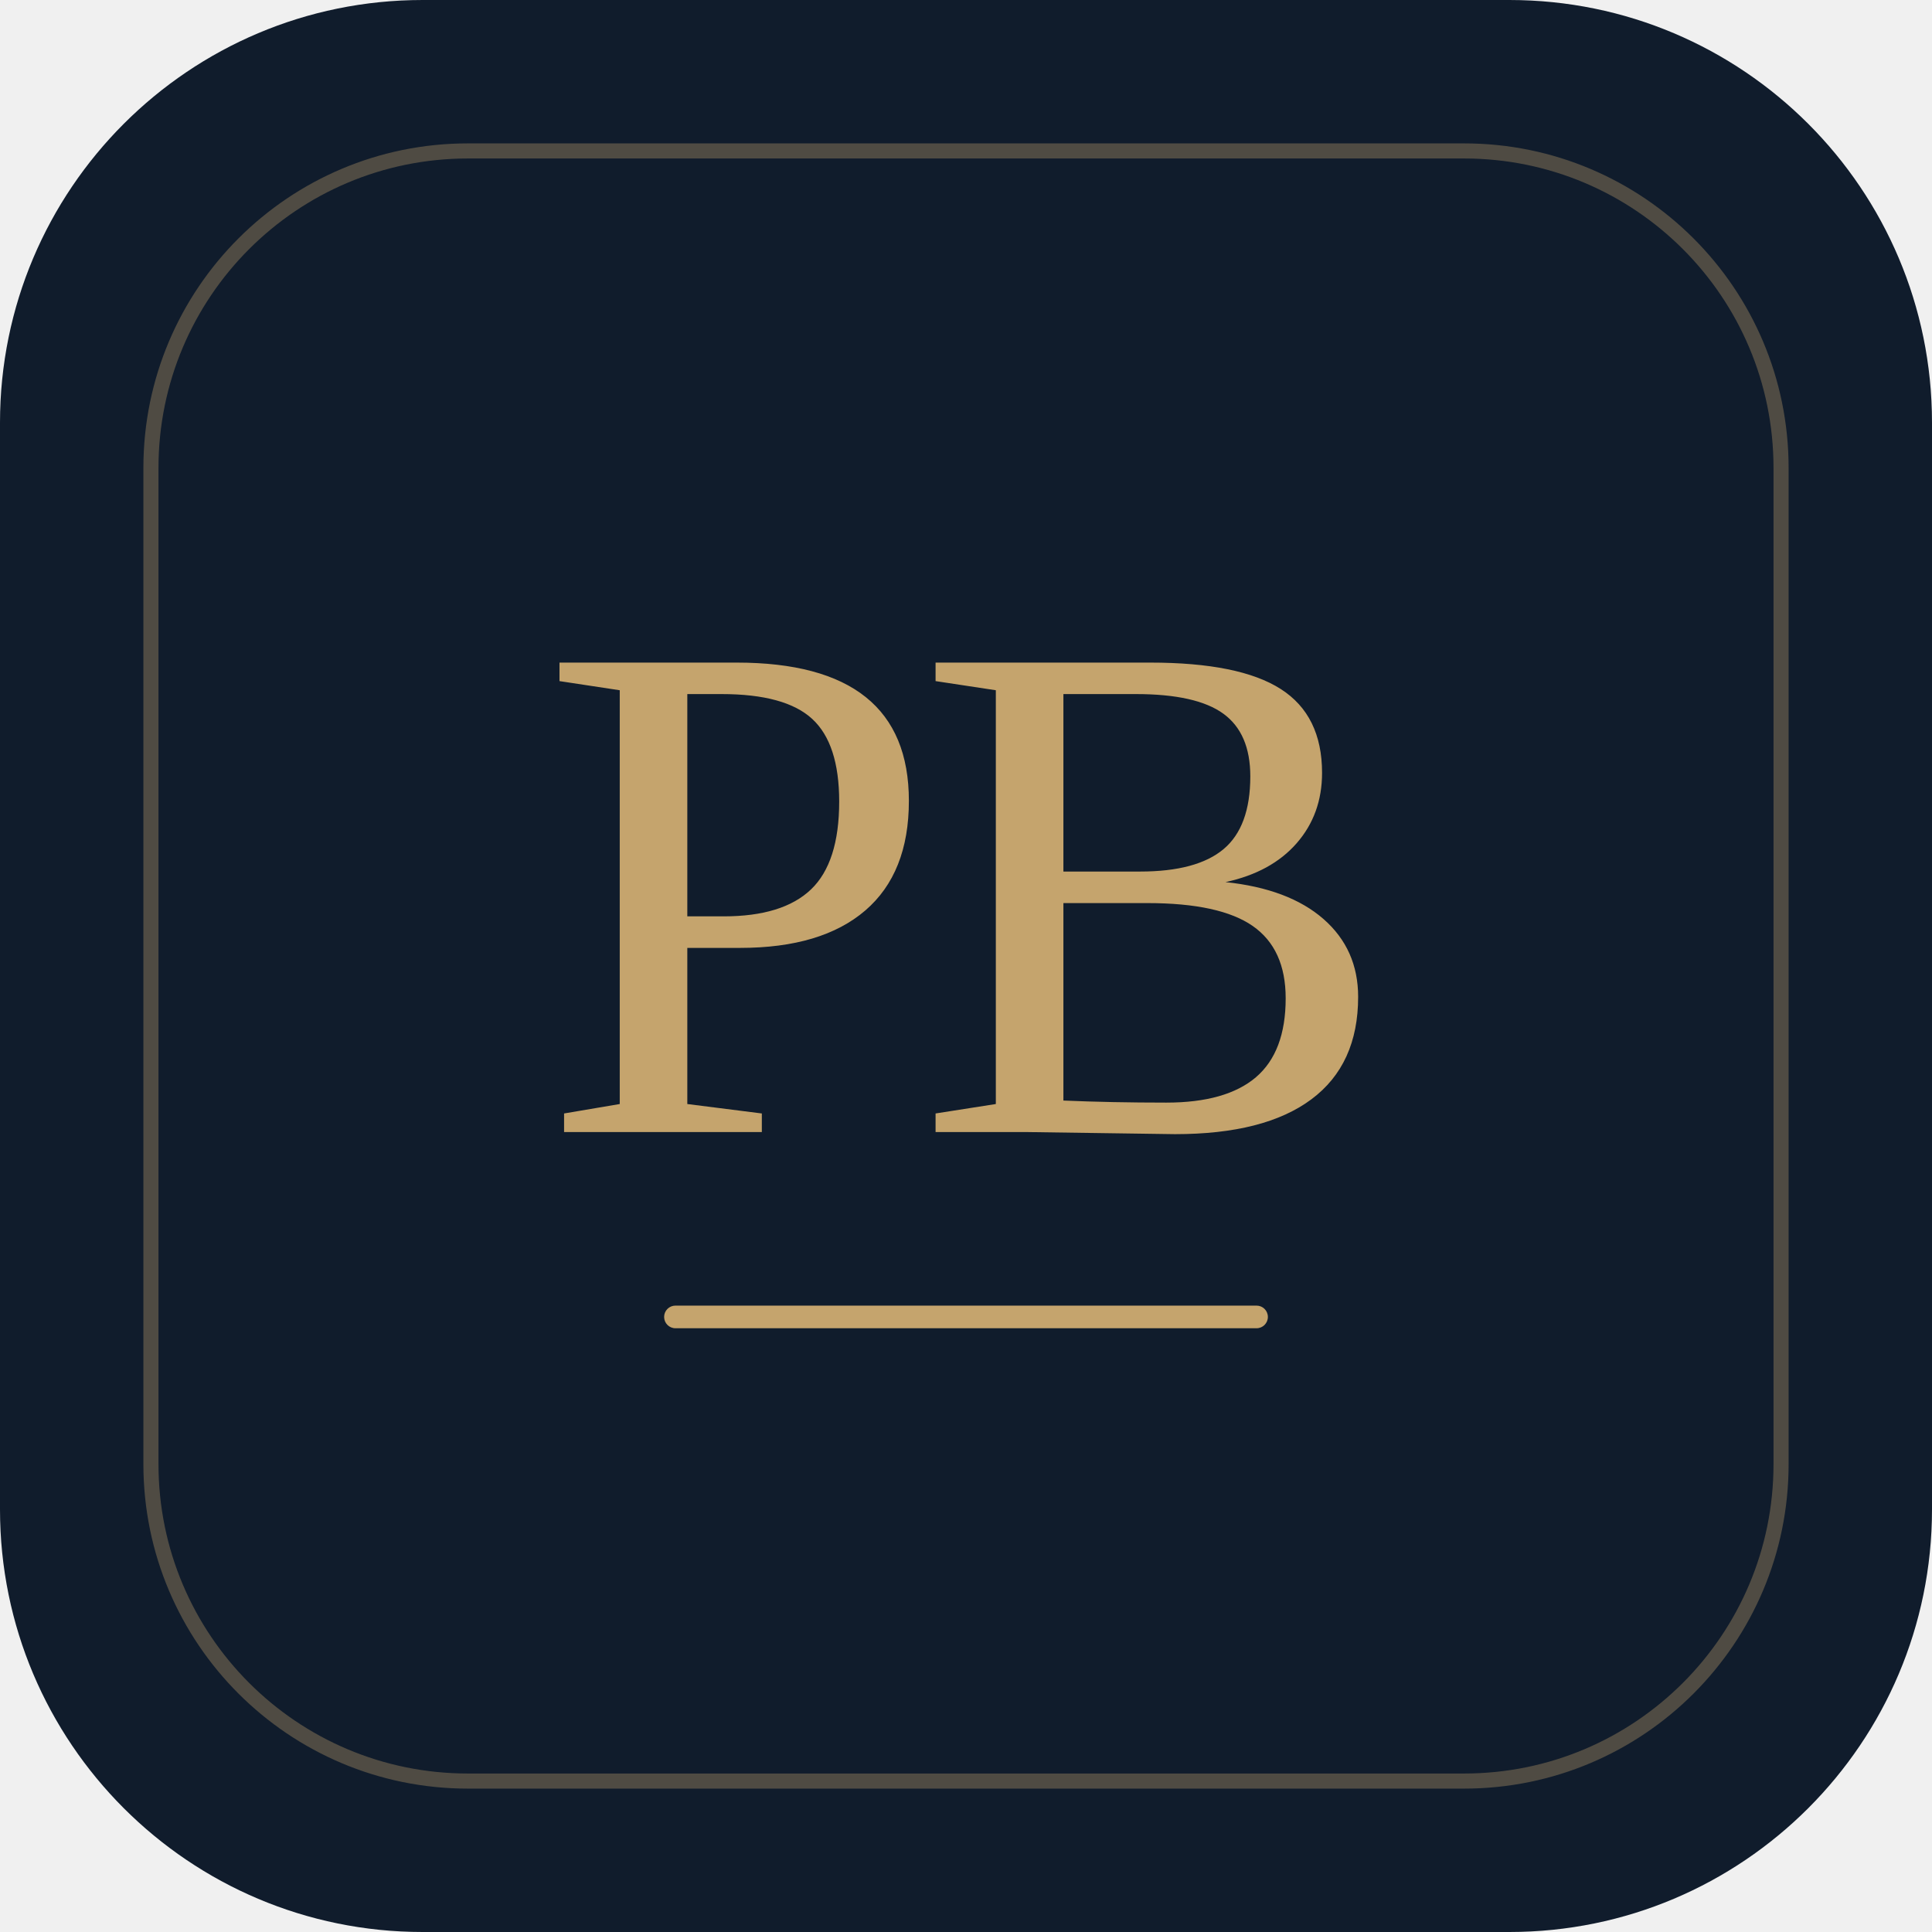
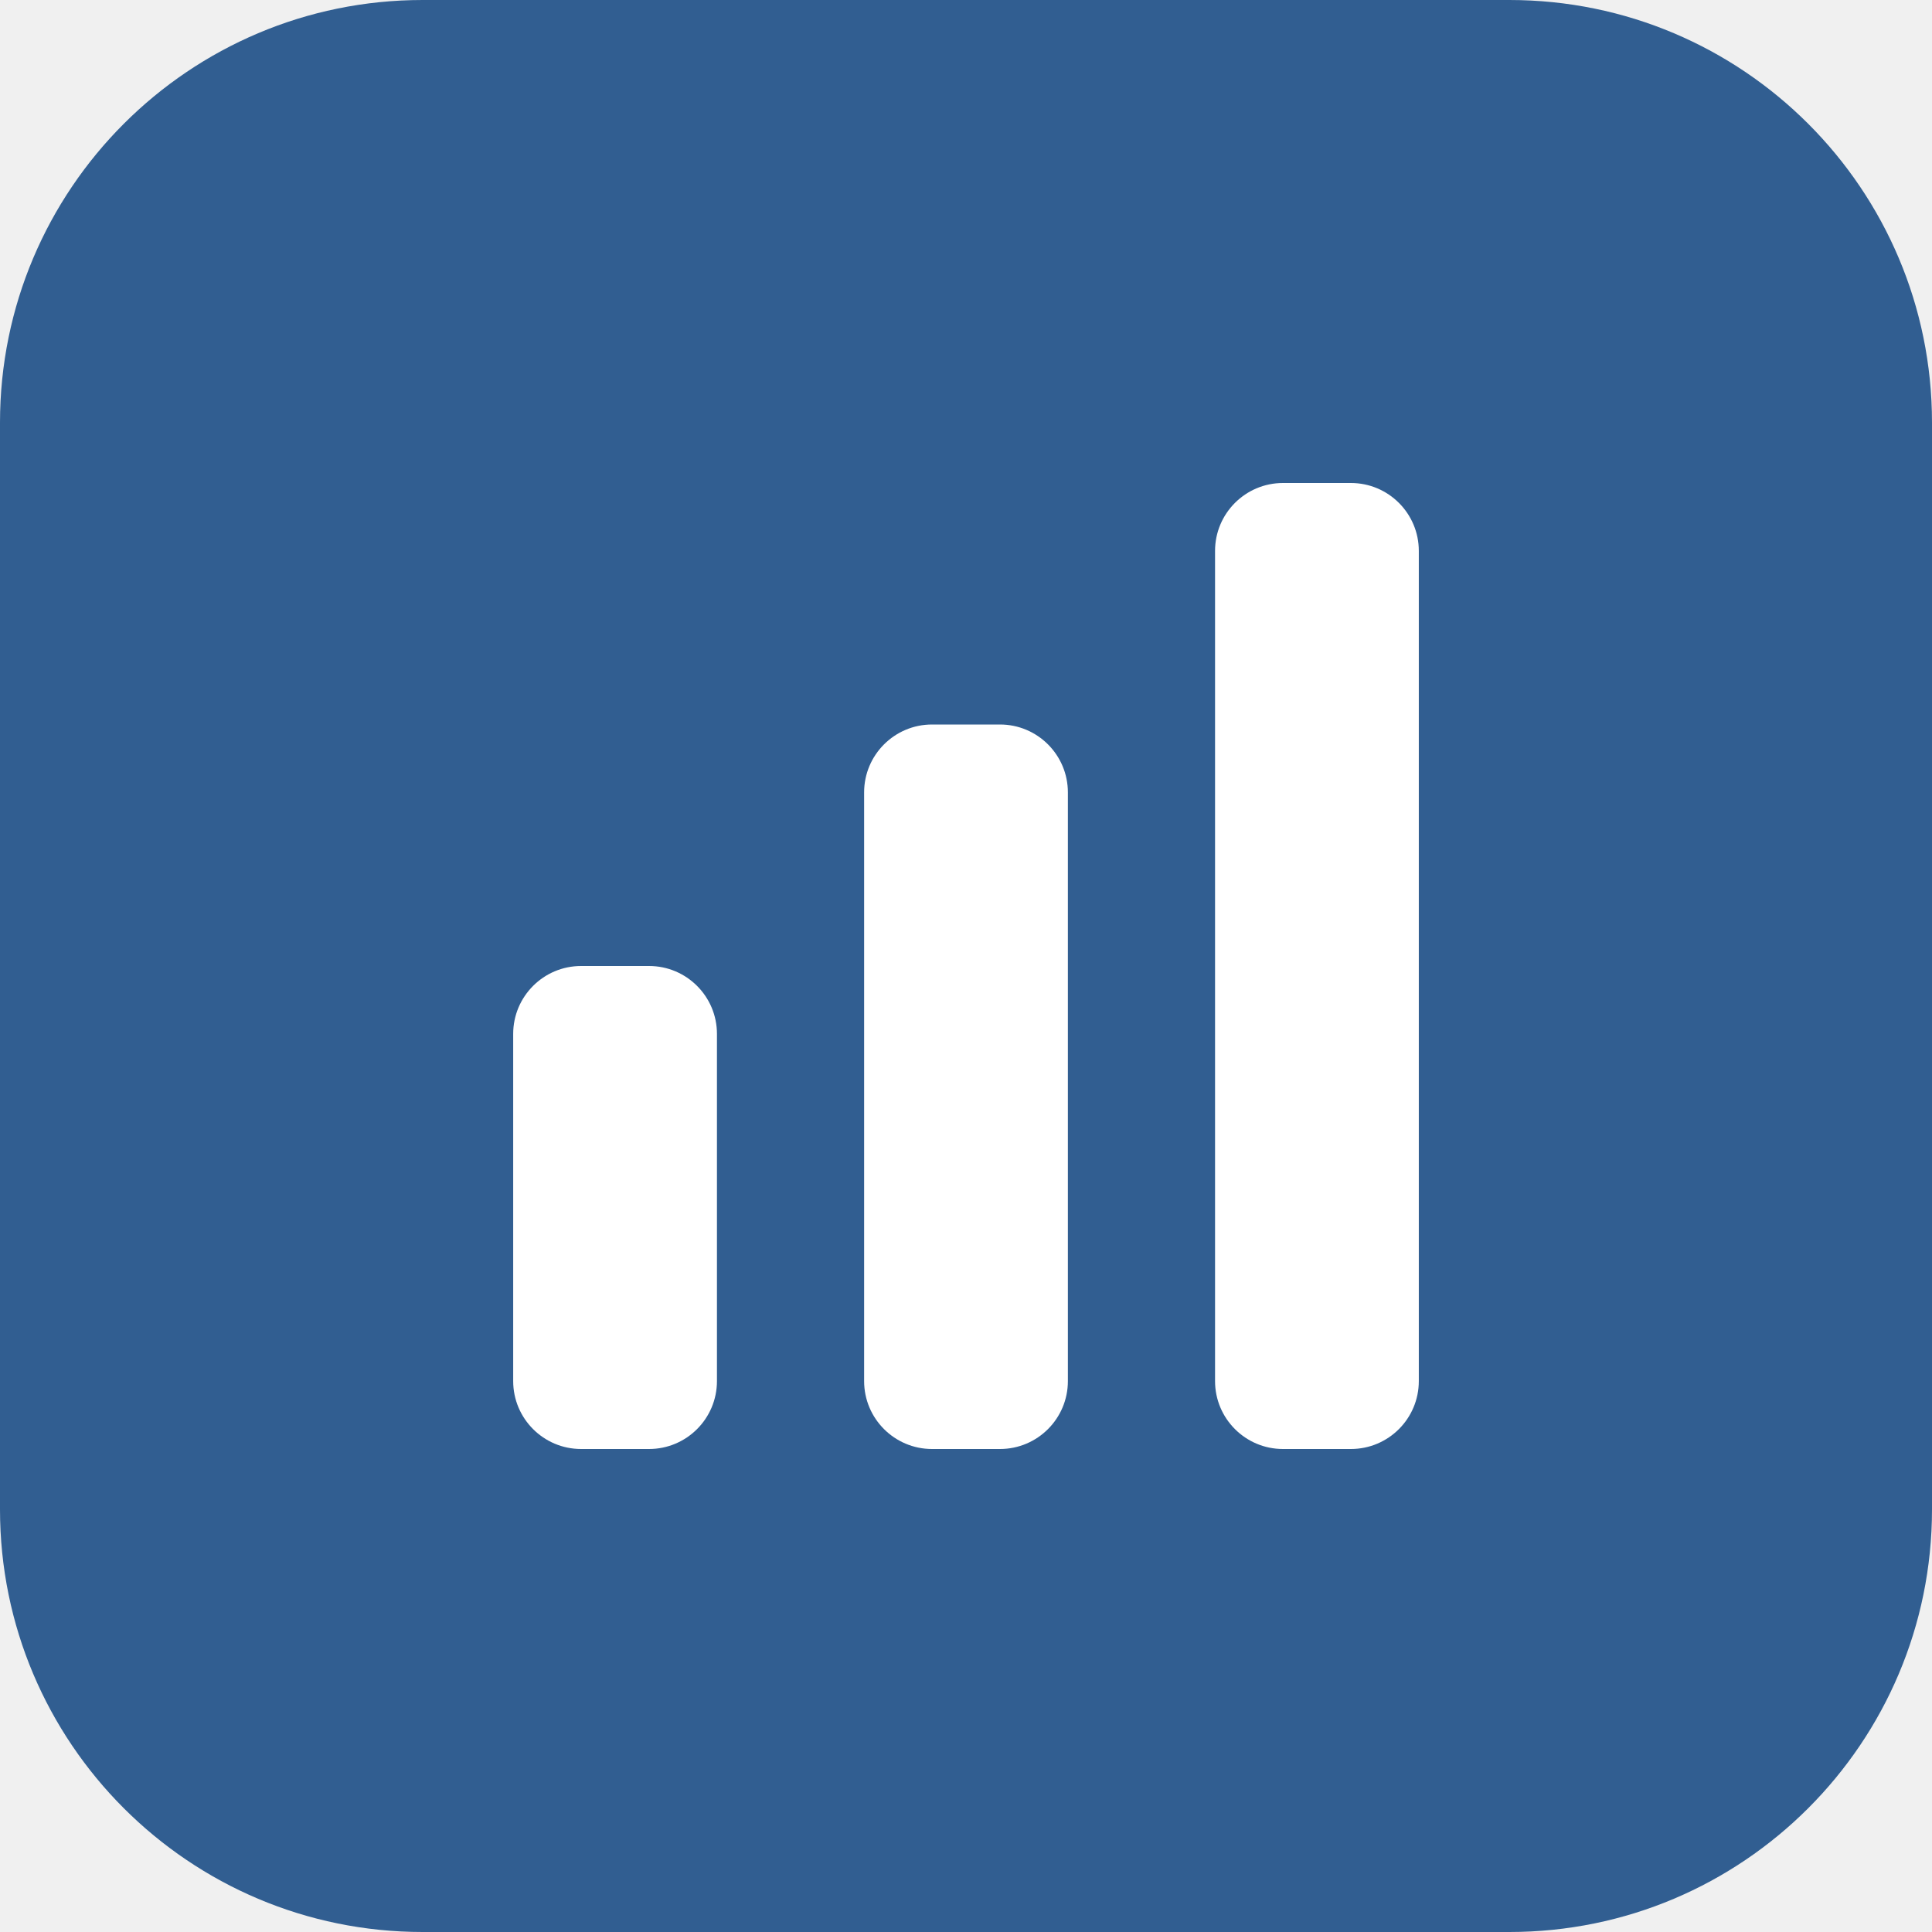
<svg xmlns="http://www.w3.org/2000/svg" viewBox="0 0 512 512">
-   <rect width="512" height="512" rx="112" fill="#101C2C" />
-   <rect x="40" y="40" width="432" height="432" rx="84" fill="none" stroke="#C5A46D" stroke-opacity=".35" stroke-width="4" />
-   <text x="256" y="300" text-anchor="middle" font-family="Georgia, 'Times New Roman', serif" font-size="190" fill="#C5A46D" letter-spacing="-6">PB</text>
-   <rect x="176" y="346" width="160" height="6" rx="3" fill="#C5A46D" />
+   <rect width="512" height="512" rx="112" fill="#315E91" />
+   <g fill="#FFFFFF">
+     <rect x="136" y="256" width="54" height="128" rx="18" />
+     <rect x="229" y="192" width="54" height="192" rx="18" />
+     <rect x="322" y="128" width="54" height="256" rx="18" />
+   </g>
</svg>
